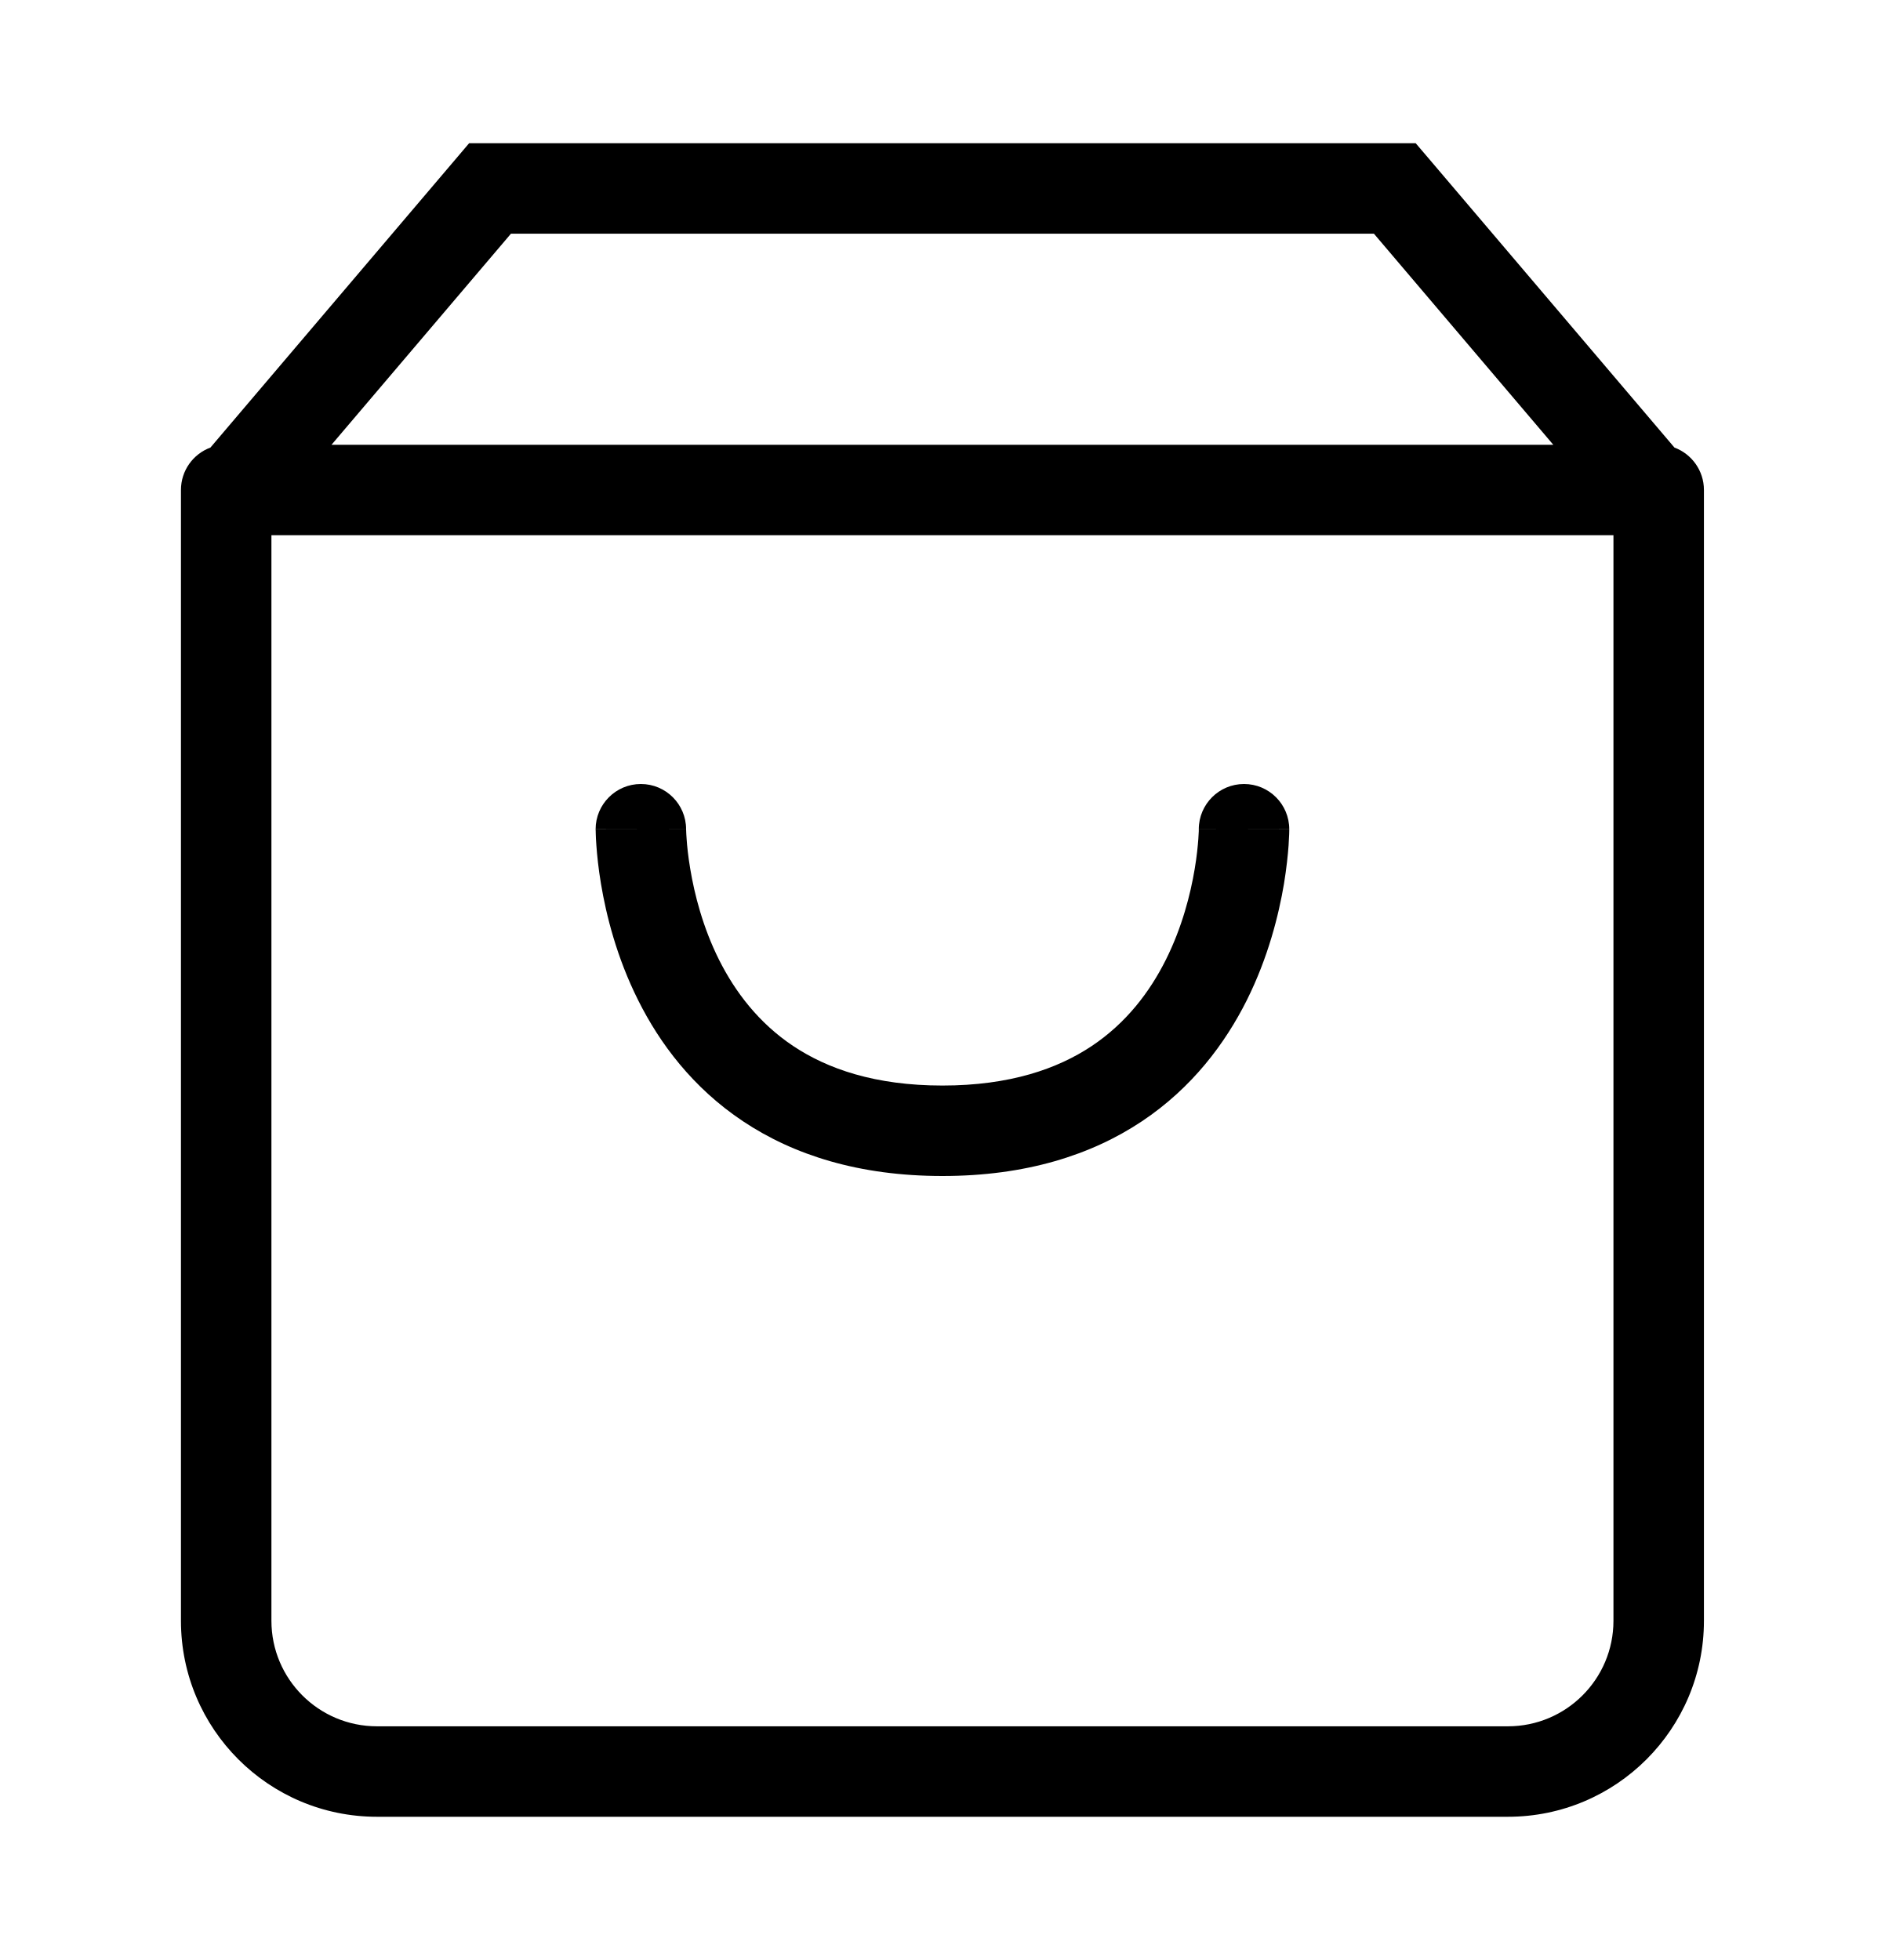
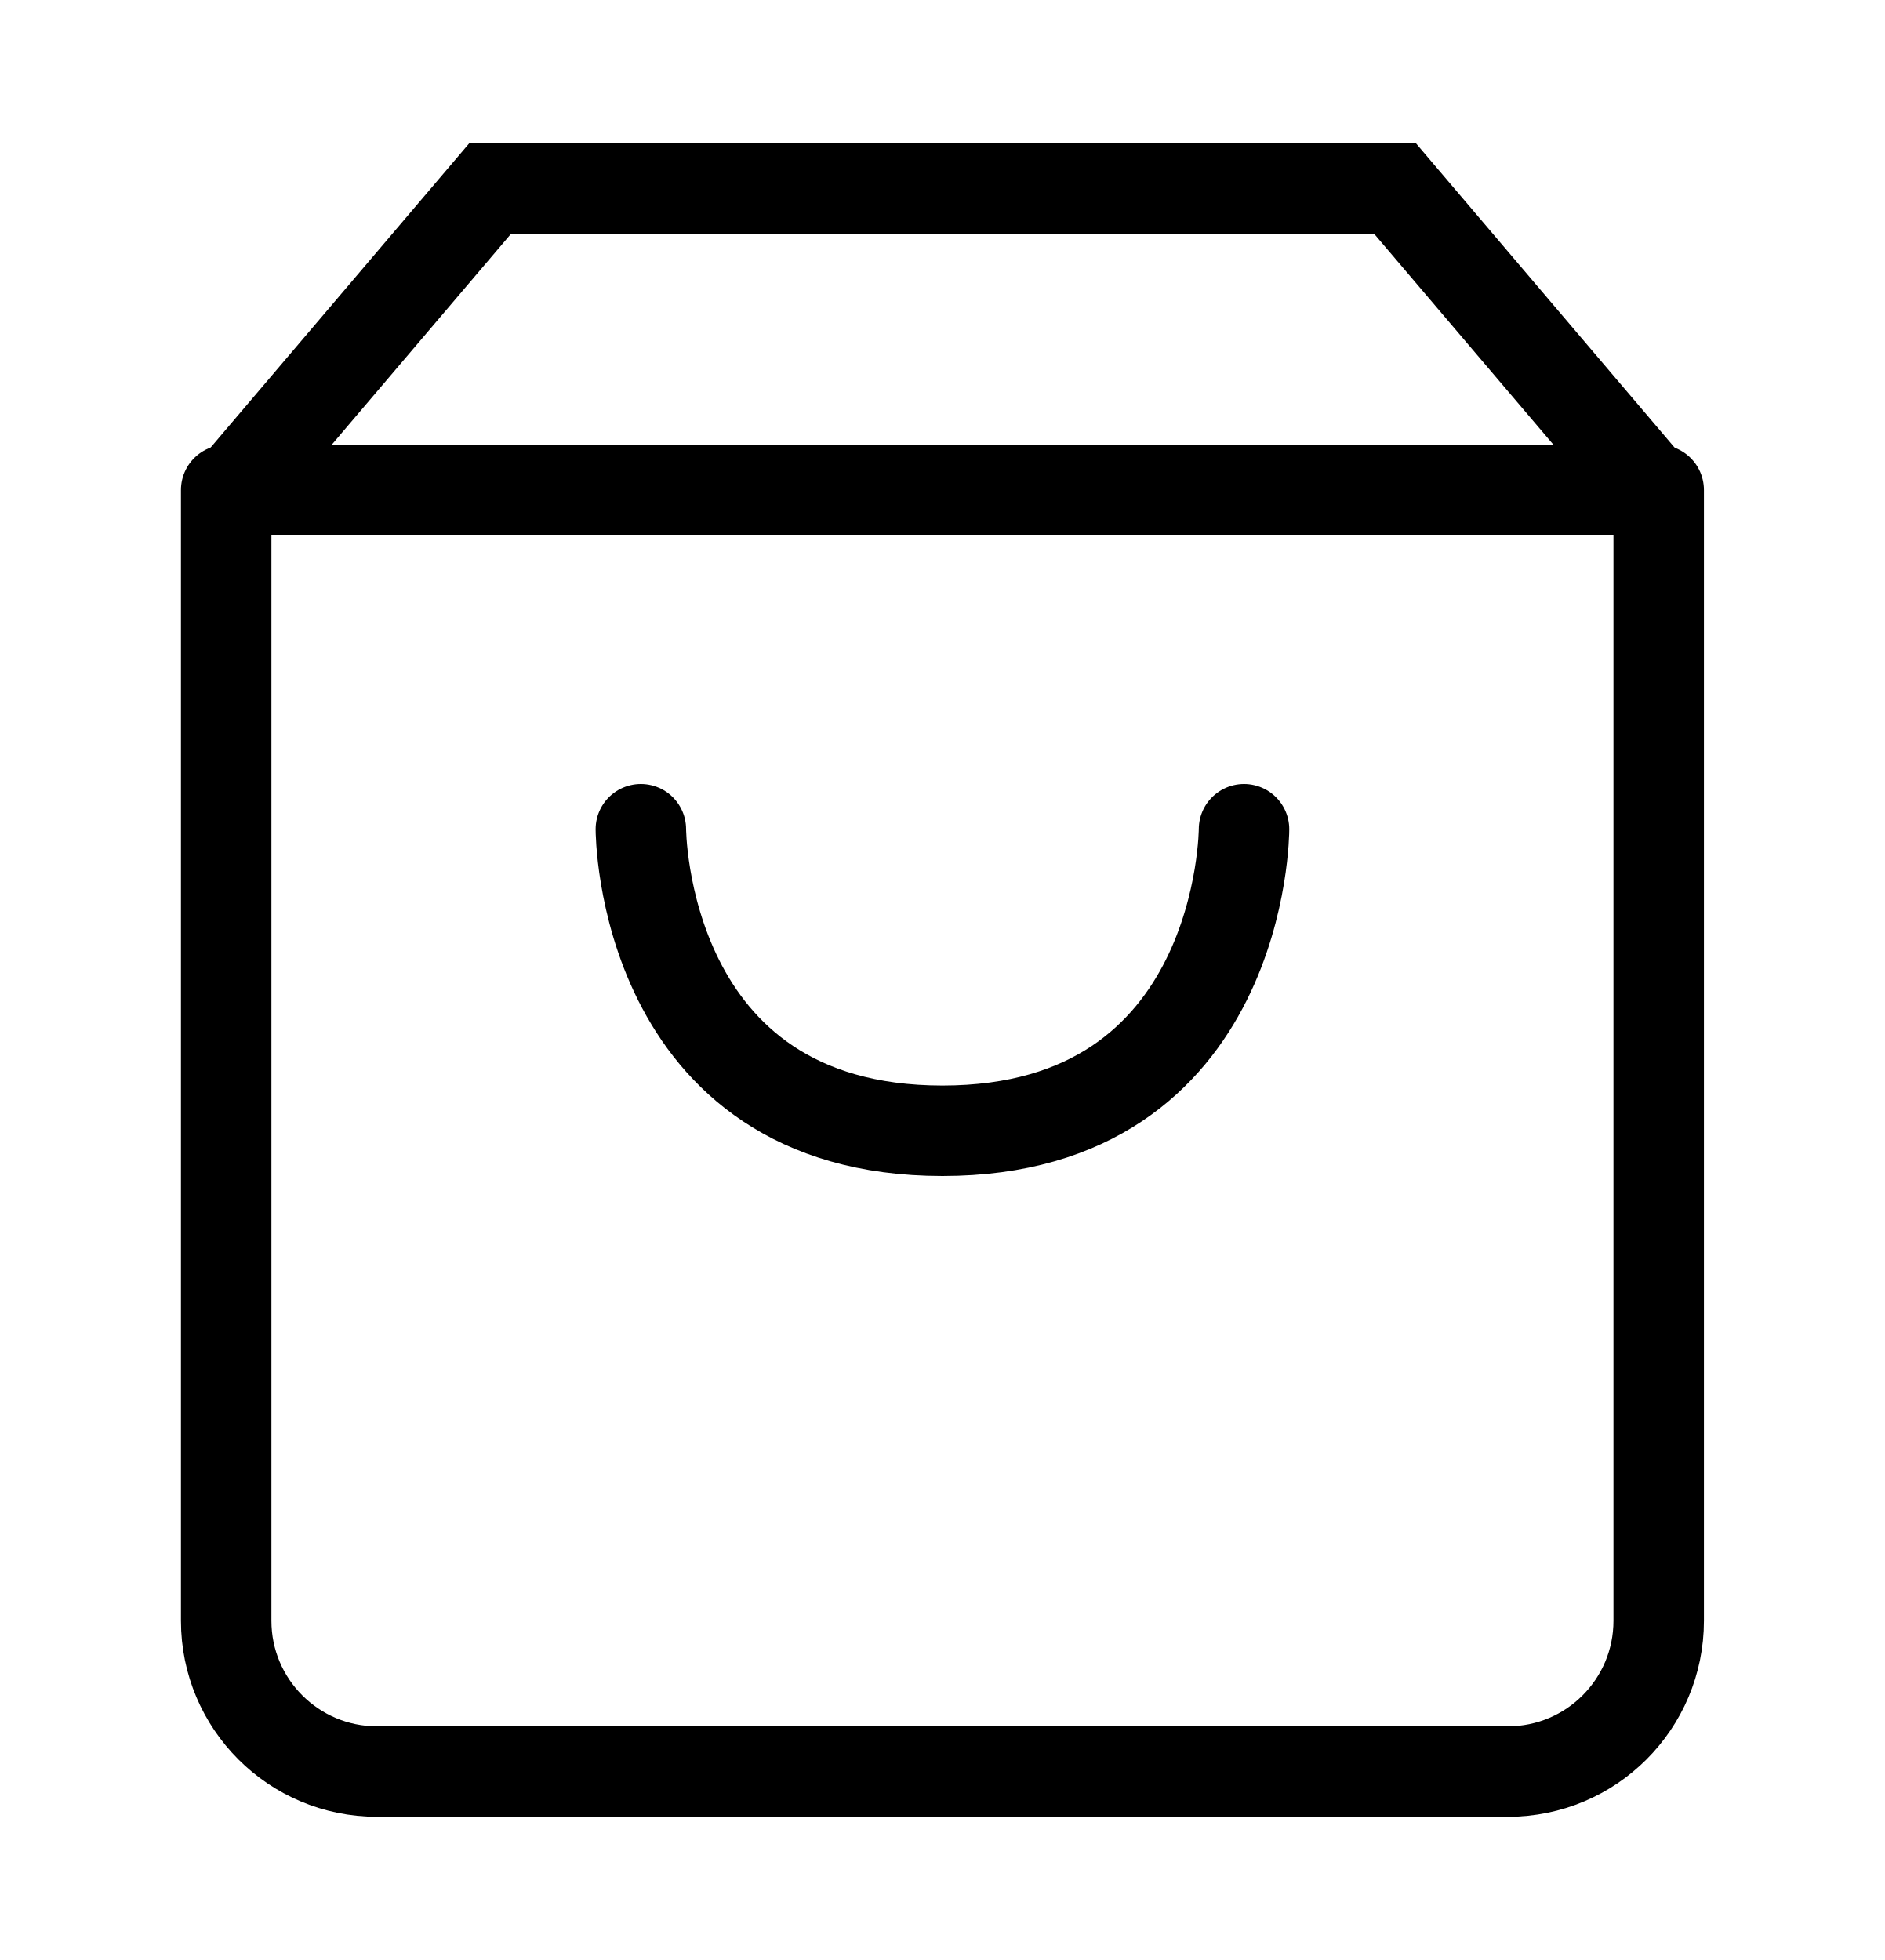
<svg xmlns="http://www.w3.org/2000/svg" viewBox="0 0 25 26" fill="none">
-   <path fill-rule="evenodd" clip-rule="evenodd" d="M6.222 1.9H6.5H18.5H18.777L18.957 2.111L22.209 5.937C22.437 6.022 22.6 6.242 22.6 6.5V21.5C22.6 22.936 21.436 24.1 20 24.1H5C3.564 24.1 2.4 22.936 2.4 21.5V6.5C2.4 6.242 2.562 6.022 2.791 5.937L6.043 2.111L6.222 1.9ZM18.223 3.1L20.602 5.9H4.397L6.777 3.1H18.223ZM3.6 7.1V21.5C3.6 22.273 4.227 22.9 5 22.9H20C20.773 22.9 21.4 22.273 21.4 21.5V7.1H3.6ZM9.1 10.998C9.099 10.668 8.831 10.4 8.5 10.4C8.169 10.4 7.9 10.669 7.9 11L8.5 11C7.9 11 7.9 11 7.9 11.001L7.9 11.001L7.9 11.003L7.9 11.008L7.901 11.021C7.901 11.032 7.901 11.047 7.902 11.065C7.903 11.101 7.905 11.152 7.91 11.215C7.919 11.34 7.936 11.515 7.971 11.724C8.04 12.138 8.179 12.699 8.464 13.268C8.749 13.839 9.187 14.429 9.855 14.874C10.527 15.322 11.395 15.6 12.5 15.6C13.605 15.6 14.474 15.322 15.146 14.874C15.813 14.429 16.251 13.839 16.537 13.268C16.821 12.699 16.96 12.138 17.03 11.724C17.064 11.515 17.082 11.34 17.091 11.215C17.095 11.152 17.098 11.101 17.099 11.065C17.1 11.047 17.1 11.032 17.1 11.021L17.1 11.008L17.1 11.003L17.1 11.001L17.1 11.001C17.1 11 17.1 11 16.5 11L17.1 11C17.1 10.669 16.832 10.4 16.5 10.4C16.169 10.4 15.901 10.668 15.9 10.999C15.9 10.999 15.9 10.999 15.9 10.999C15.9 10.999 15.9 10.999 15.9 10.999C15.9 11 15.9 11 16.5 11L15.9 11L15.9 11.002L15.9 11.025C15.899 11.047 15.897 11.082 15.894 11.129C15.887 11.222 15.874 11.36 15.846 11.526C15.79 11.862 15.679 12.3 15.463 12.732C15.249 13.16 14.937 13.571 14.48 13.876C14.027 14.178 13.395 14.4 12.5 14.4C11.605 14.4 10.974 14.178 10.521 13.876C10.064 13.571 9.752 13.16 9.537 12.732C9.321 12.3 9.211 11.862 9.155 11.526C9.127 11.36 9.113 11.222 9.107 11.129C9.103 11.082 9.102 11.047 9.101 11.025L9.1 11.002L9.1 10.999L9.1 10.999L9.1 10.998V10.998ZM9.1 10.999L9.1 11L8.5 11C9.1 11 9.1 11 9.1 10.999Z" fill="black" />
+   <path d="M3.102 6.5L6.502 2.5H18.502L21.902 6.5" stroke="black" stroke-width="1.2" stroke-linecap="round" style="fill:transparent" />
+   <path d="M3 6.5H22V21.5C22 22.605 21.105 23.5 20 23.5H5C3.895 23.5 3 22.605 3 21.5V6.5Z" stroke="black" stroke-width="1.2" stroke-linejoin="round" />
+   <path d="M8.5 11C8.5 11 8.5 15 12.5 15C16.5 15 16.5 11 16.5 11" stroke="black" stroke-width="1.2" stroke-linecap="round" stroke-linejoin="round" style="fill:transparent" />
</svg>
